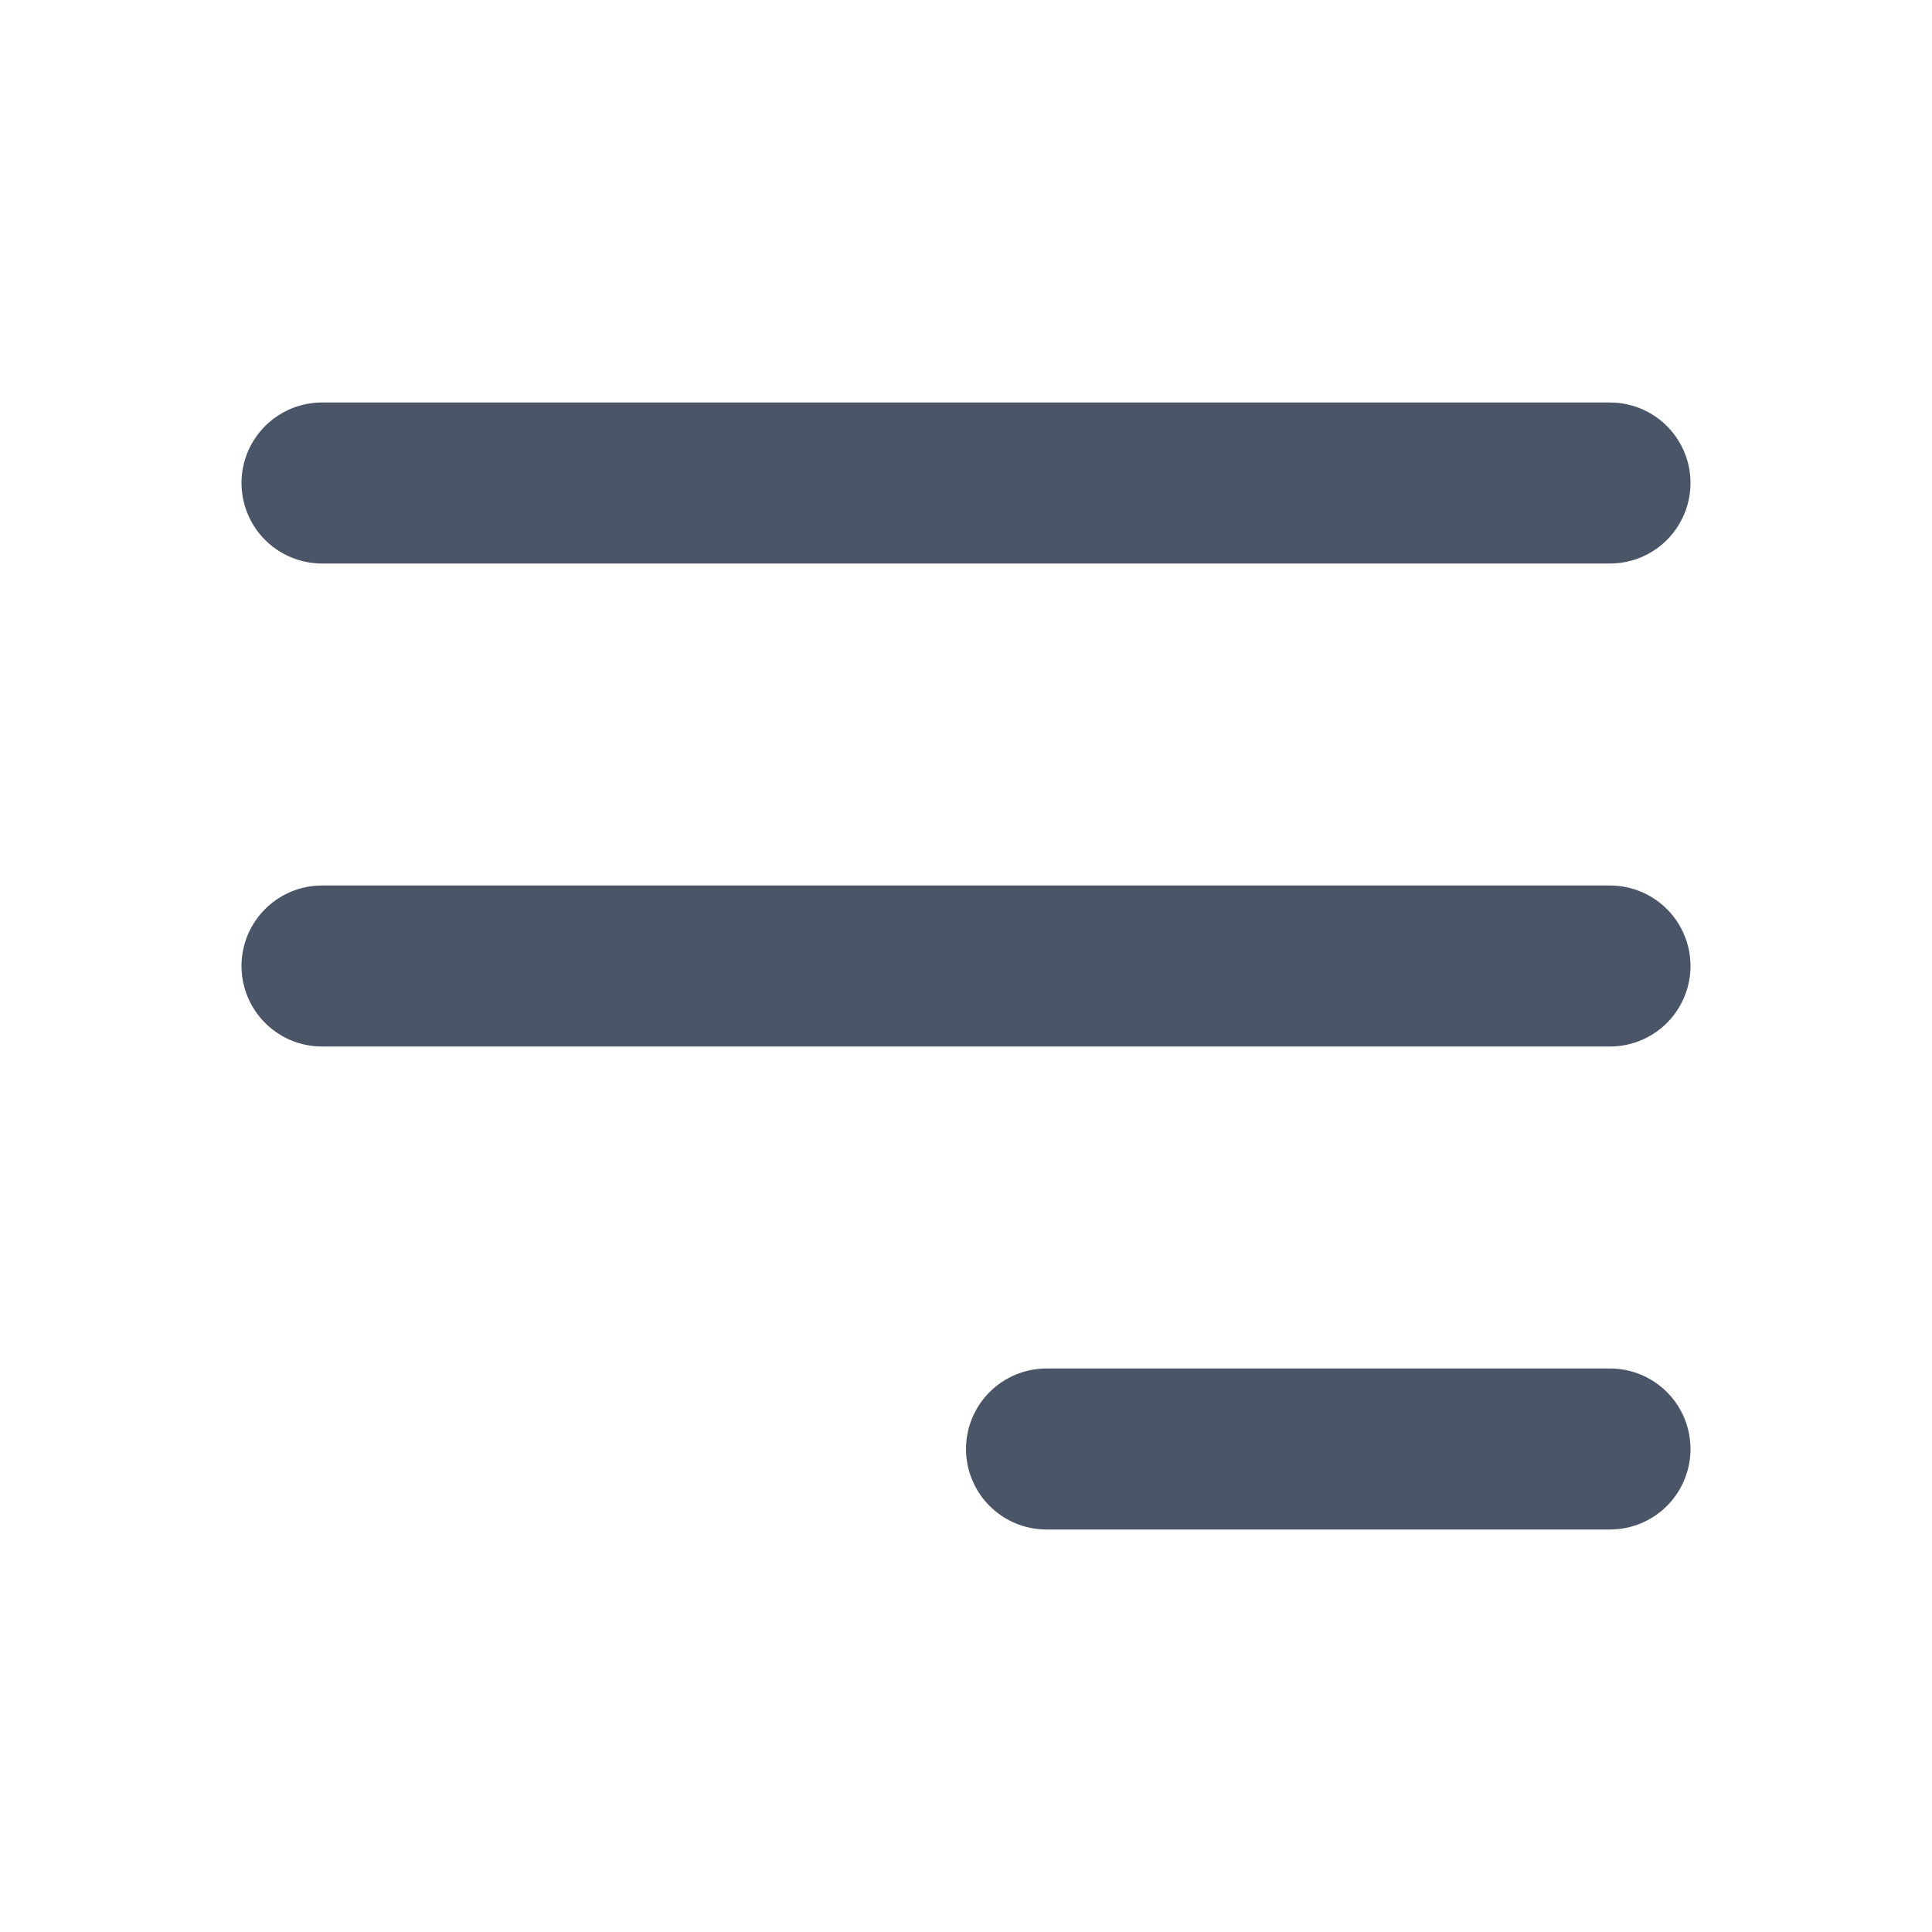
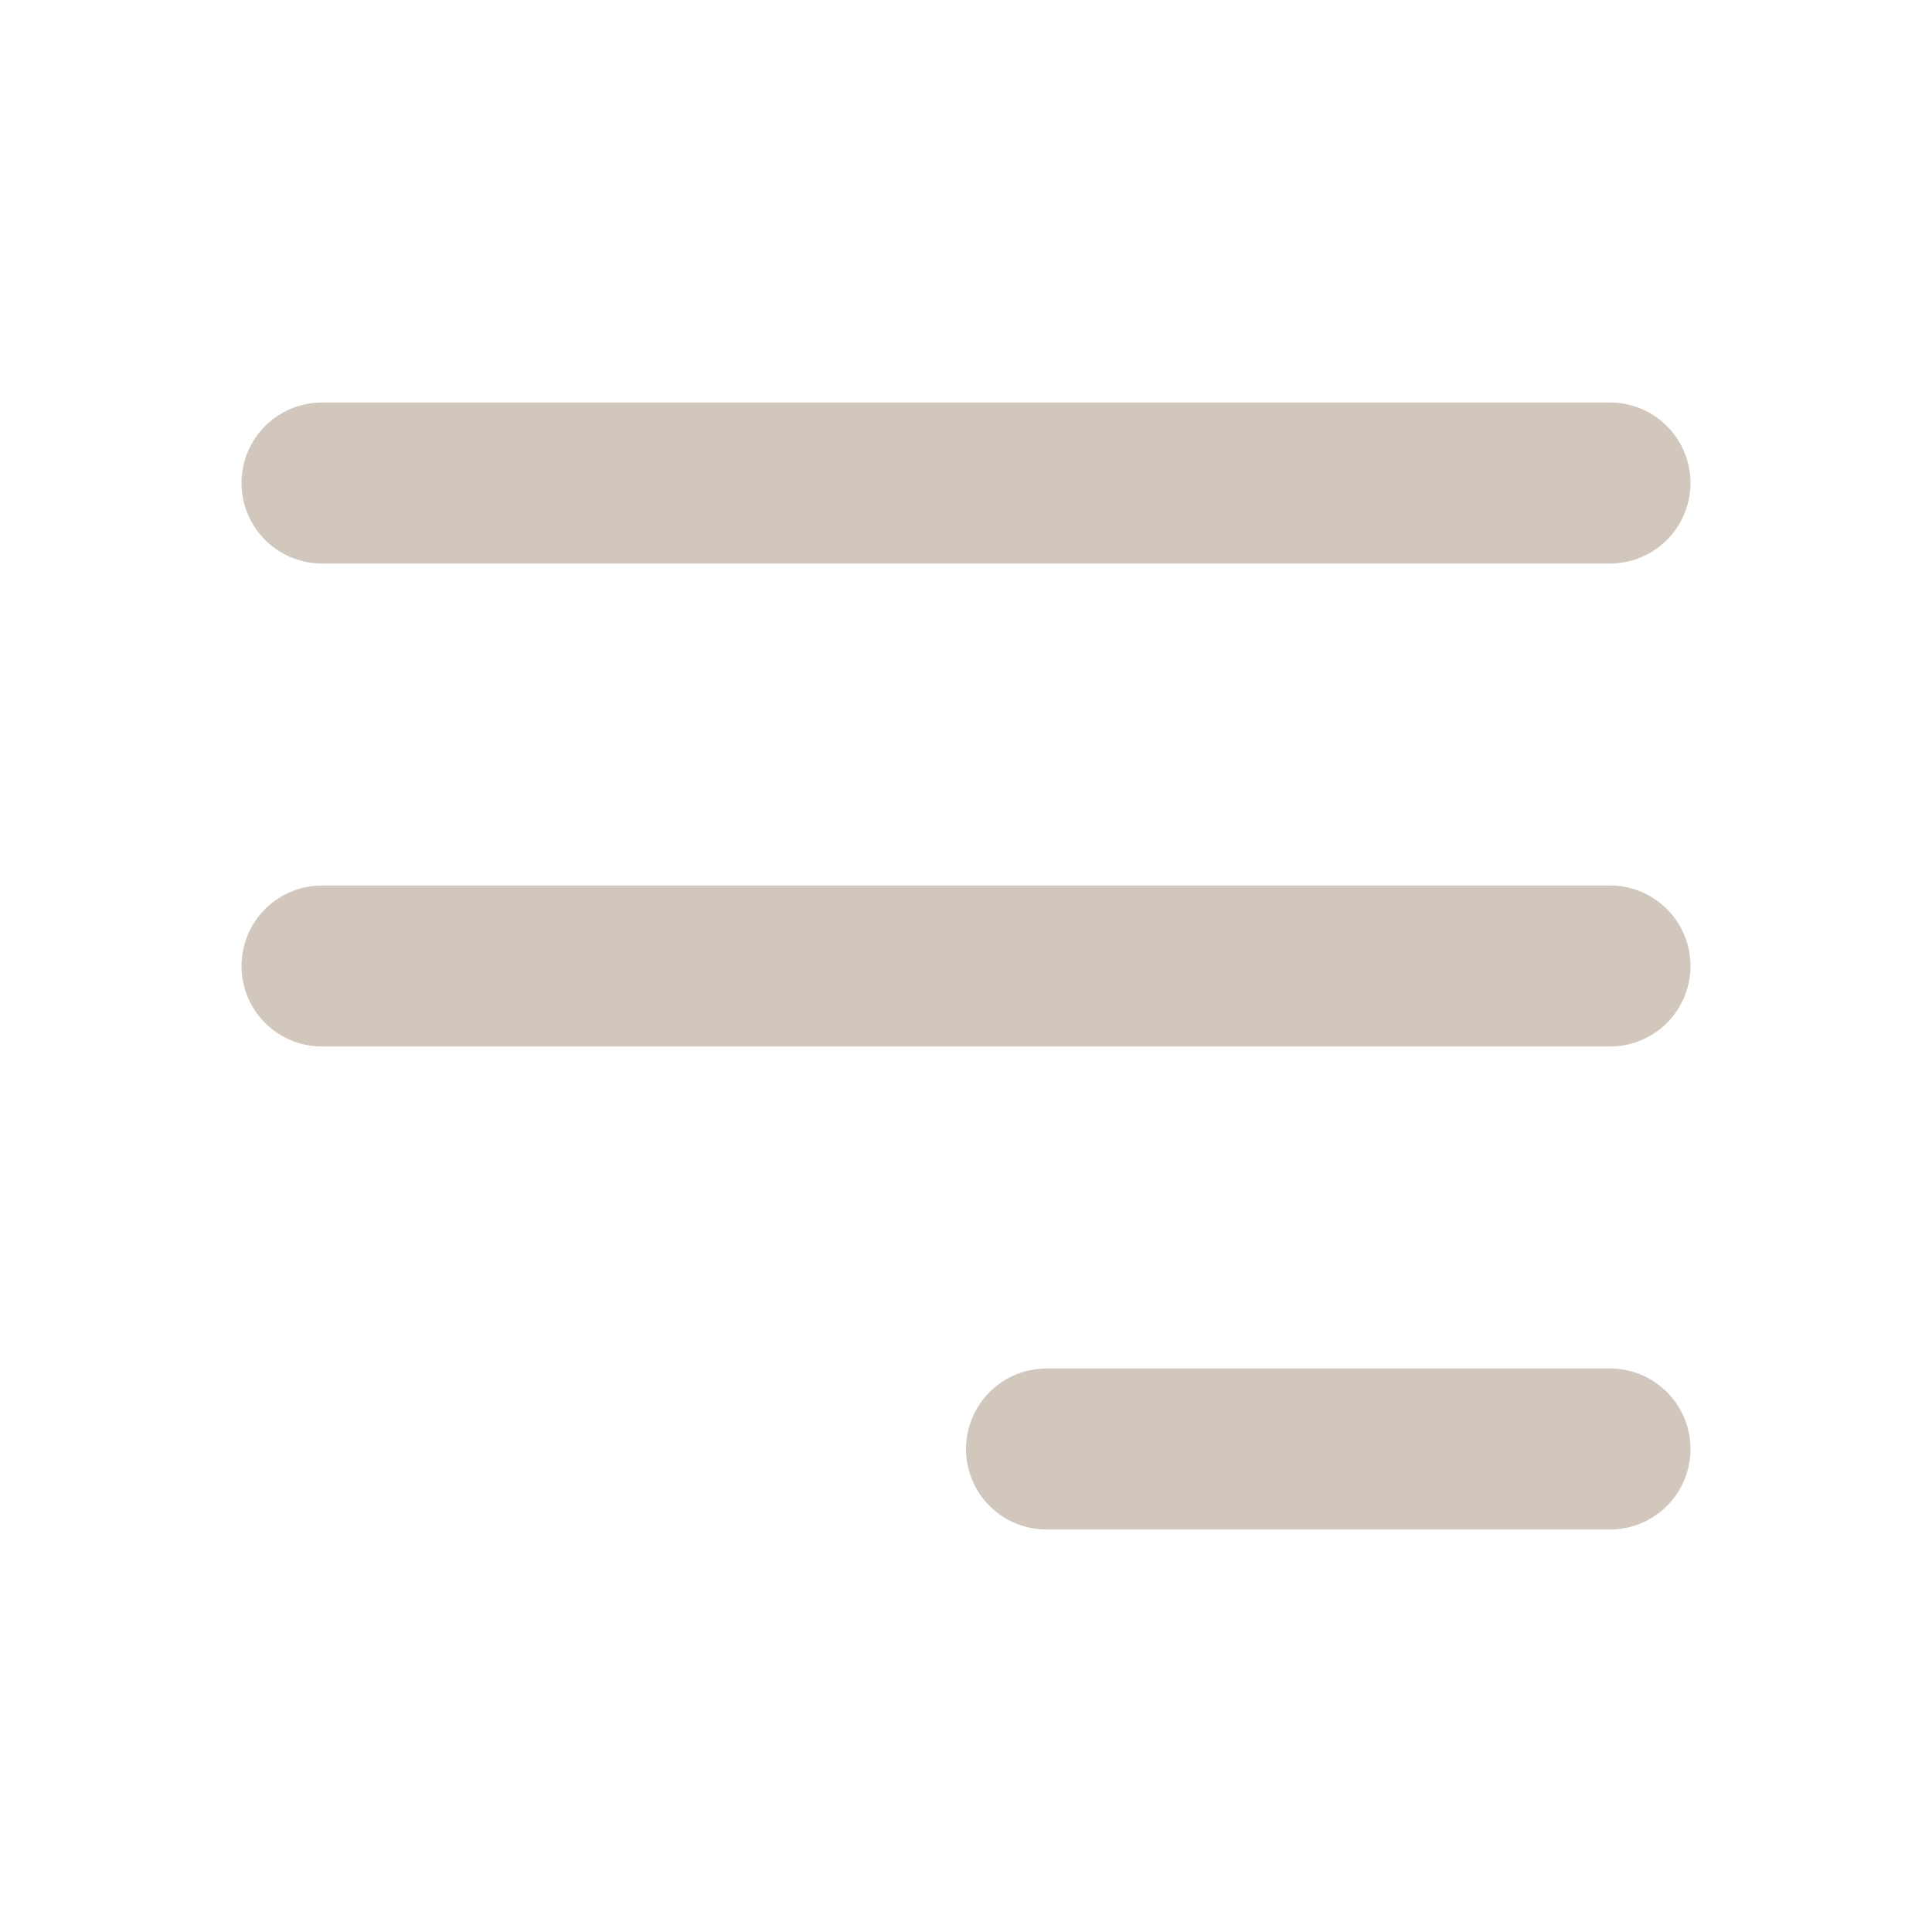
- <svg xmlns="http://www.w3.org/2000/svg" width="24" height="24" viewBox="0 0 24 24" fill="none">
-   <path d="M4 6H20M4 12H20M13 18H20" stroke="#4A5568" stroke-width="2" stroke-linecap="round" stroke-linejoin="round" />
+ <svg xmlns="http://www.w3.org/2000/svg" width="currentWidth" height="currentHeight" viewBox="0 0 24 24" id="sidebar-full">
+   <path d="M4 6H20M4 12H20M13 18H20" stroke="#D1C7BD" stroke-width="2" stroke-linecap="round" stroke-linejoin="round" fill="currentColor" />
</svg>
